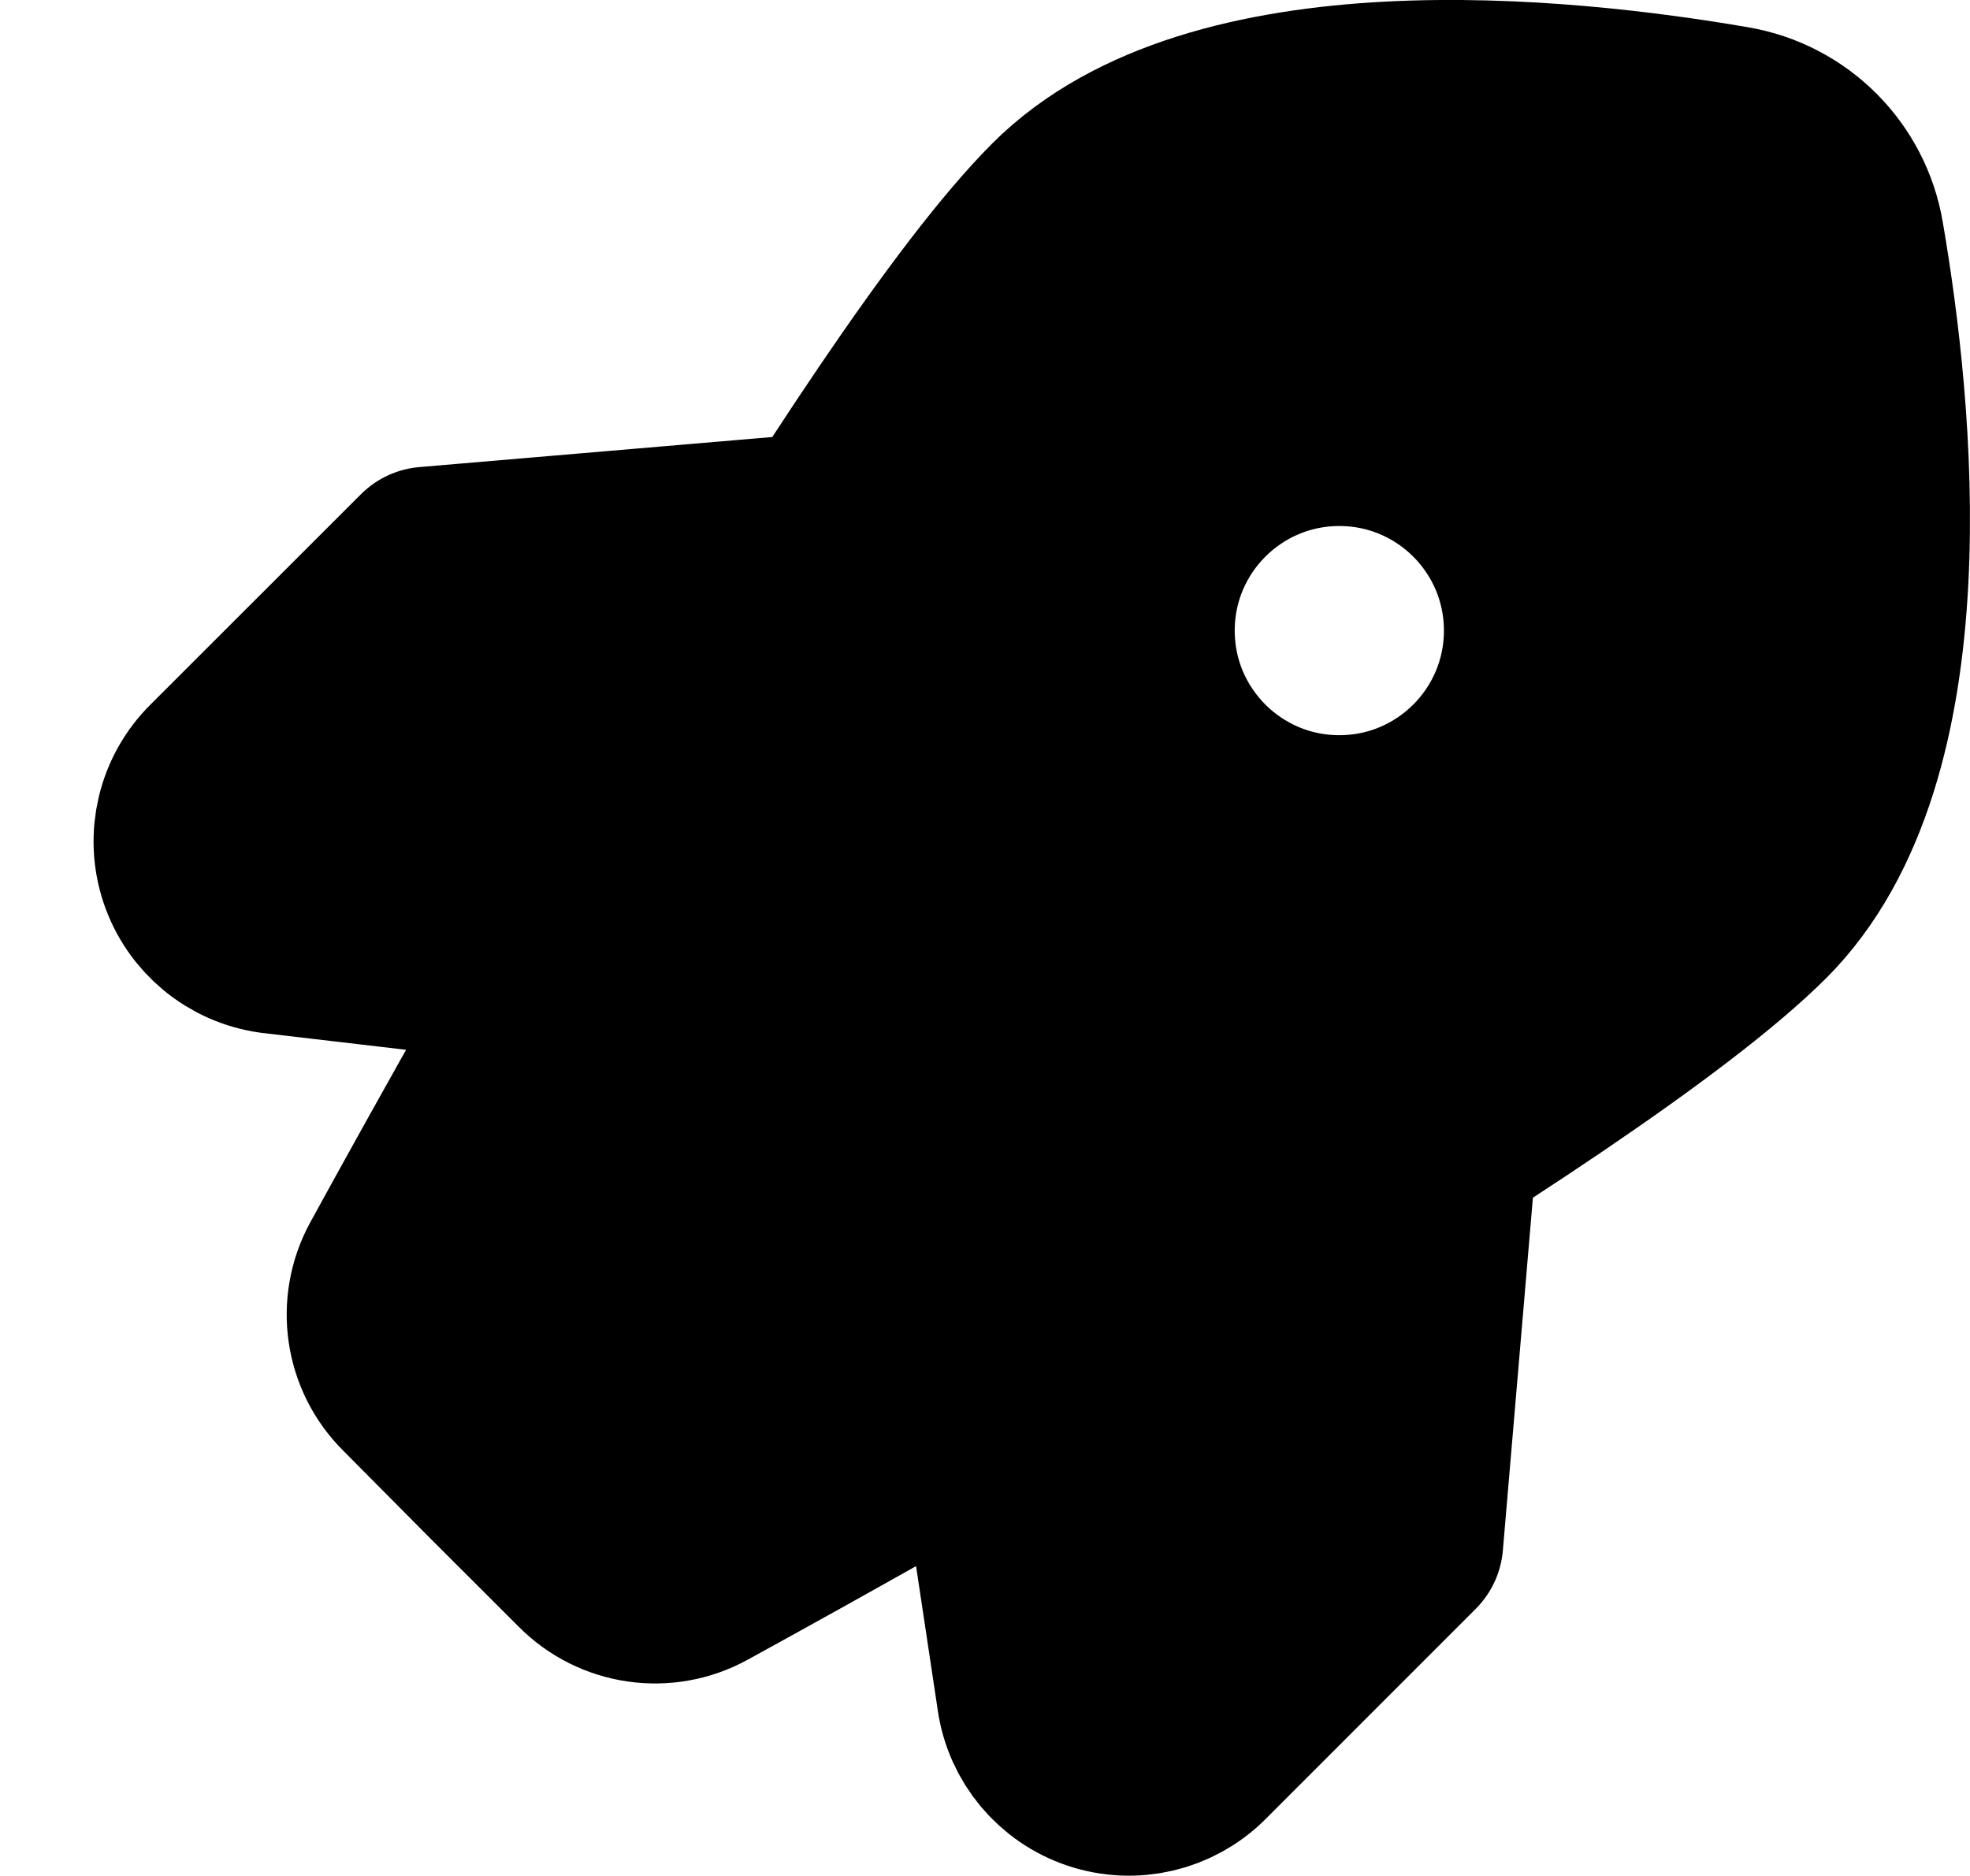
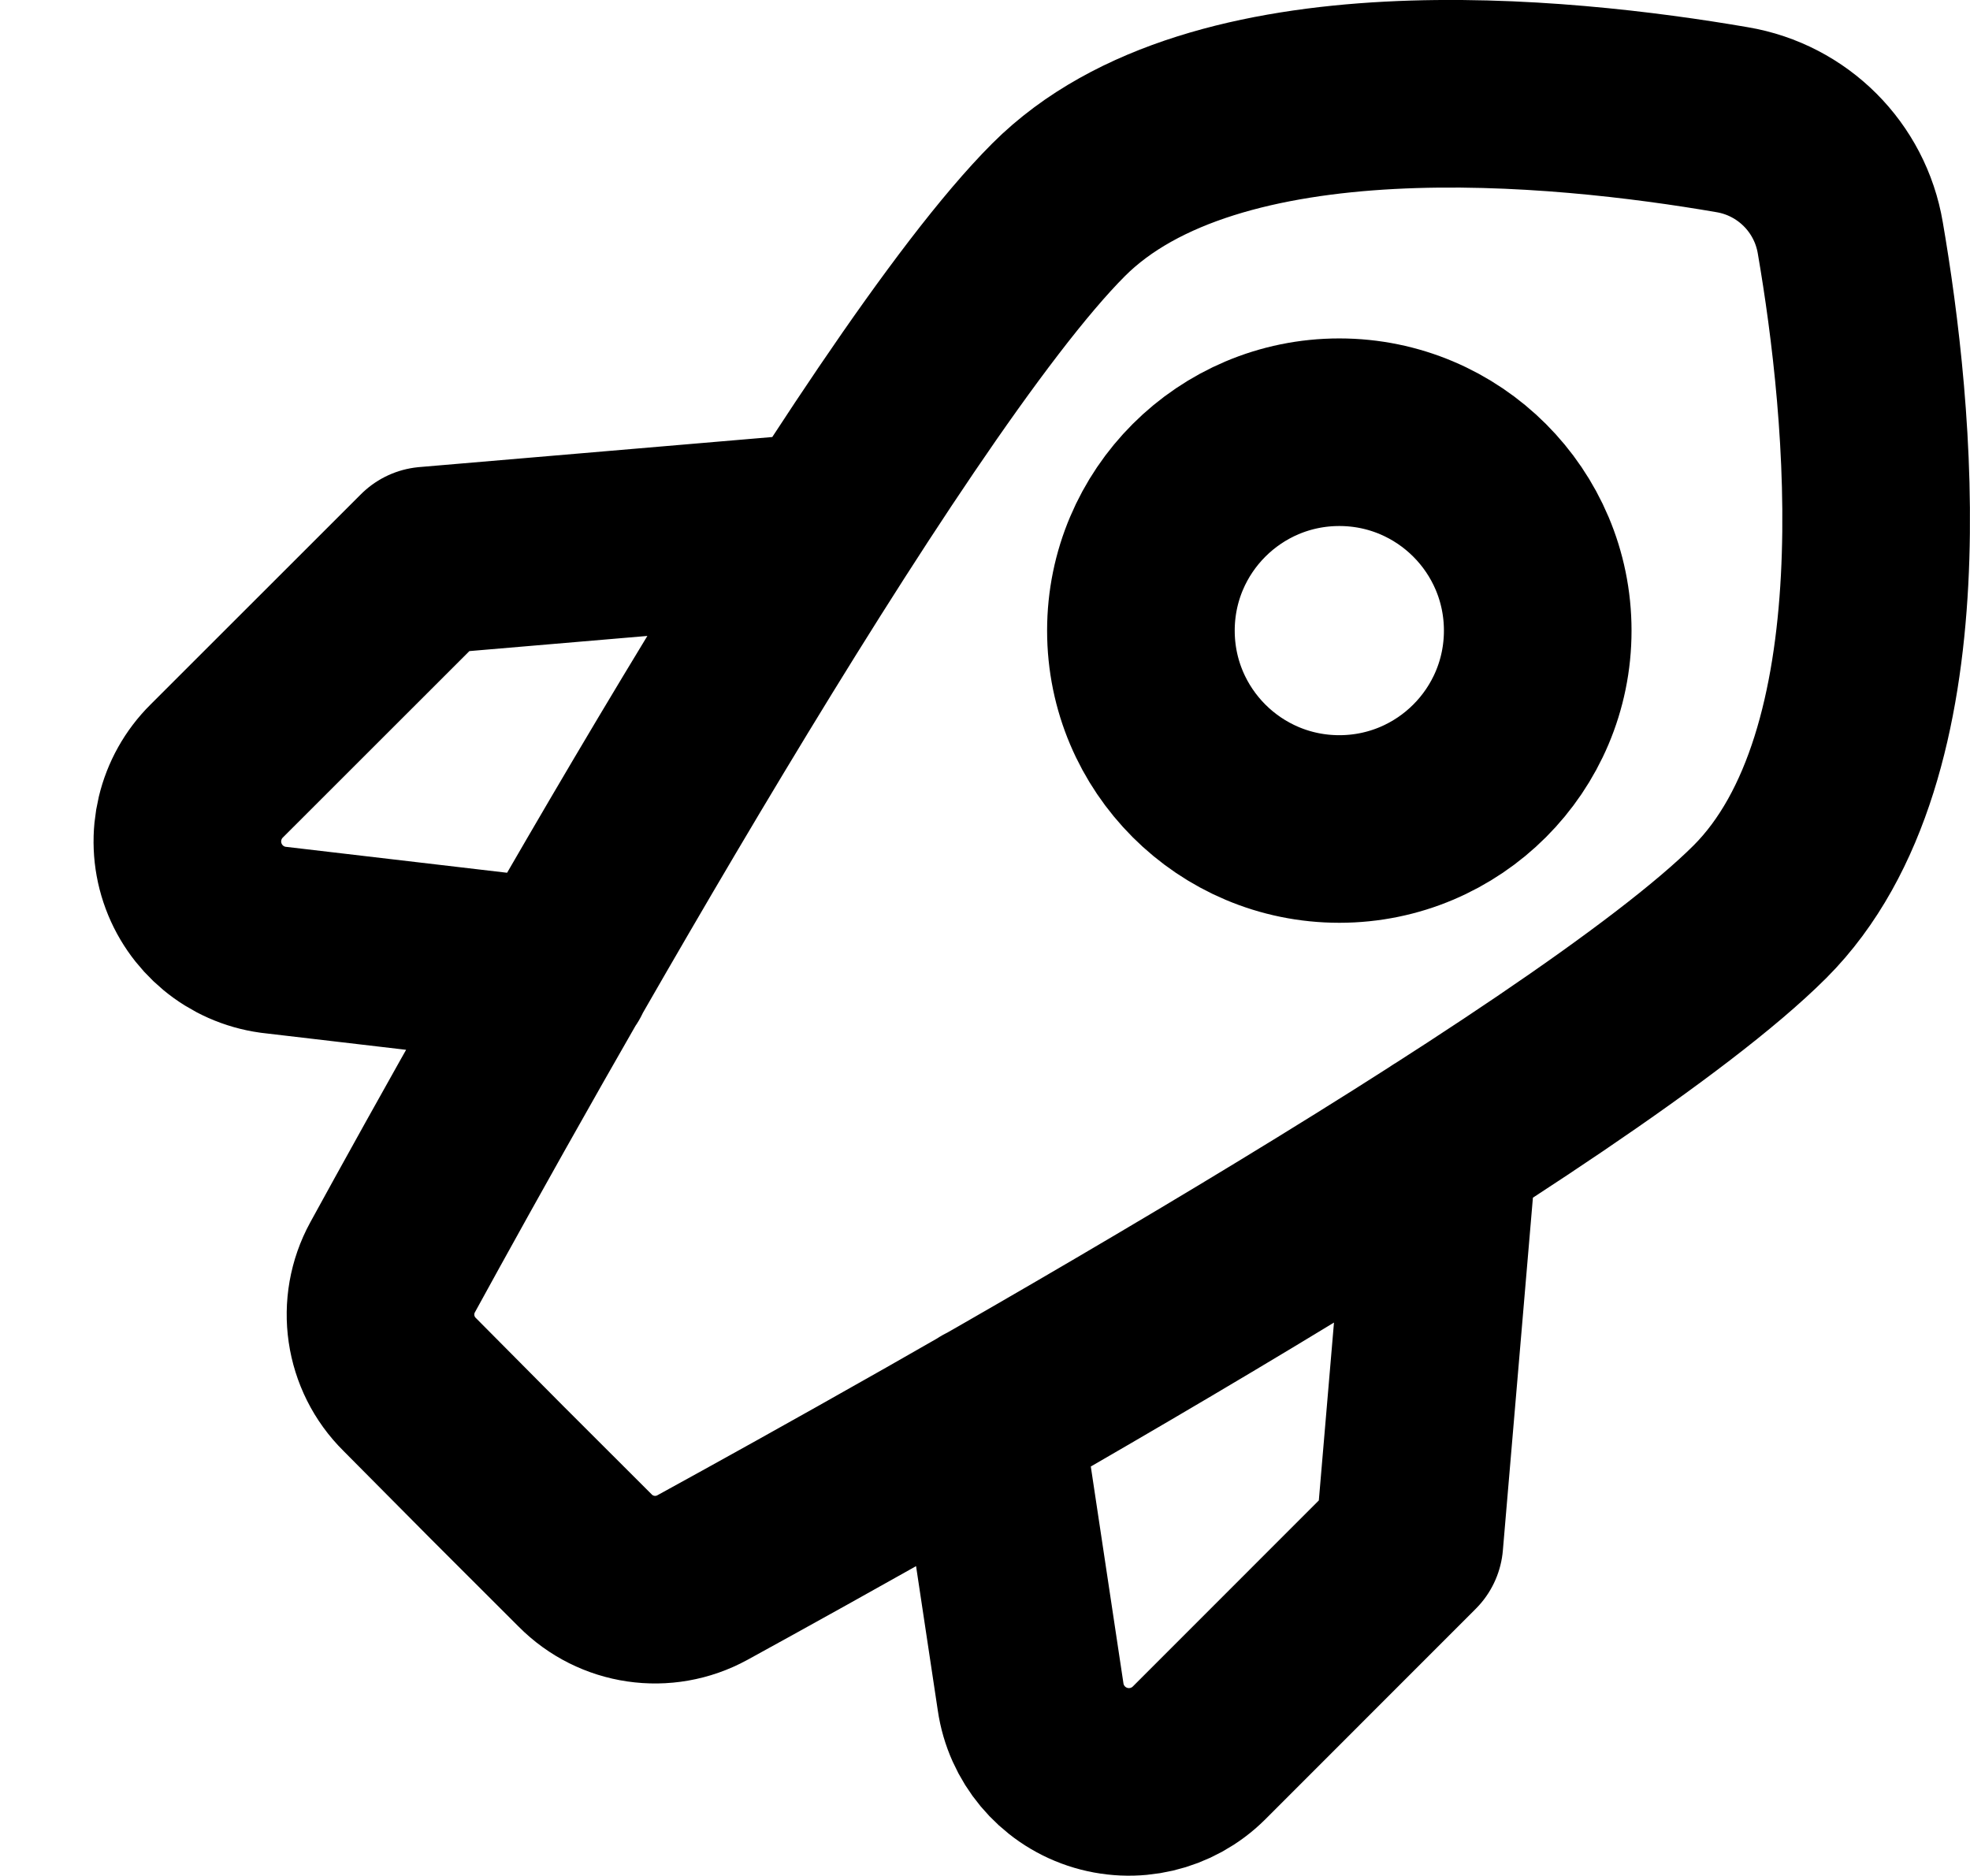
- <svg xmlns="http://www.w3.org/2000/svg" fill="currentColor" viewBox="0 0 21 20">
+ <svg xmlns="http://www.w3.org/2000/svg" fill="none" viewBox="0 0 21 20">
  <path stroke="currentColor" stroke-linecap="round" stroke-linejoin="round" stroke-width="2" d="m8.806 5.614-4.251.362-2.244 2.243a1.058 1.058 0 0 0 .6 1.8l3.036.356m9.439 1.819-.362 4.251-2.243 2.244a1.059 1.059 0 0 1-1.795-.6l-.449-2.983m9.187-12.57a1.536 1.536 0 0 0-1.26-1.26c-1.818-.313-5.52-.7-7.179.96-1.88 1.881-5.863 9.016-7.1 11.275a1.049 1.049 0 0 0 .183 1.25l.932.939.937.936a1.049 1.049 0 0 0 1.25.183c2.259-1.239 9.394-5.222 11.275-7.1 1.66-1.663 1.275-5.365.962-7.183Zm-3.332 4.187a2.115 2.115 0 1 1-4.23 0 2.115 2.115 0 0 1 4.23 0Z" />
</svg>
